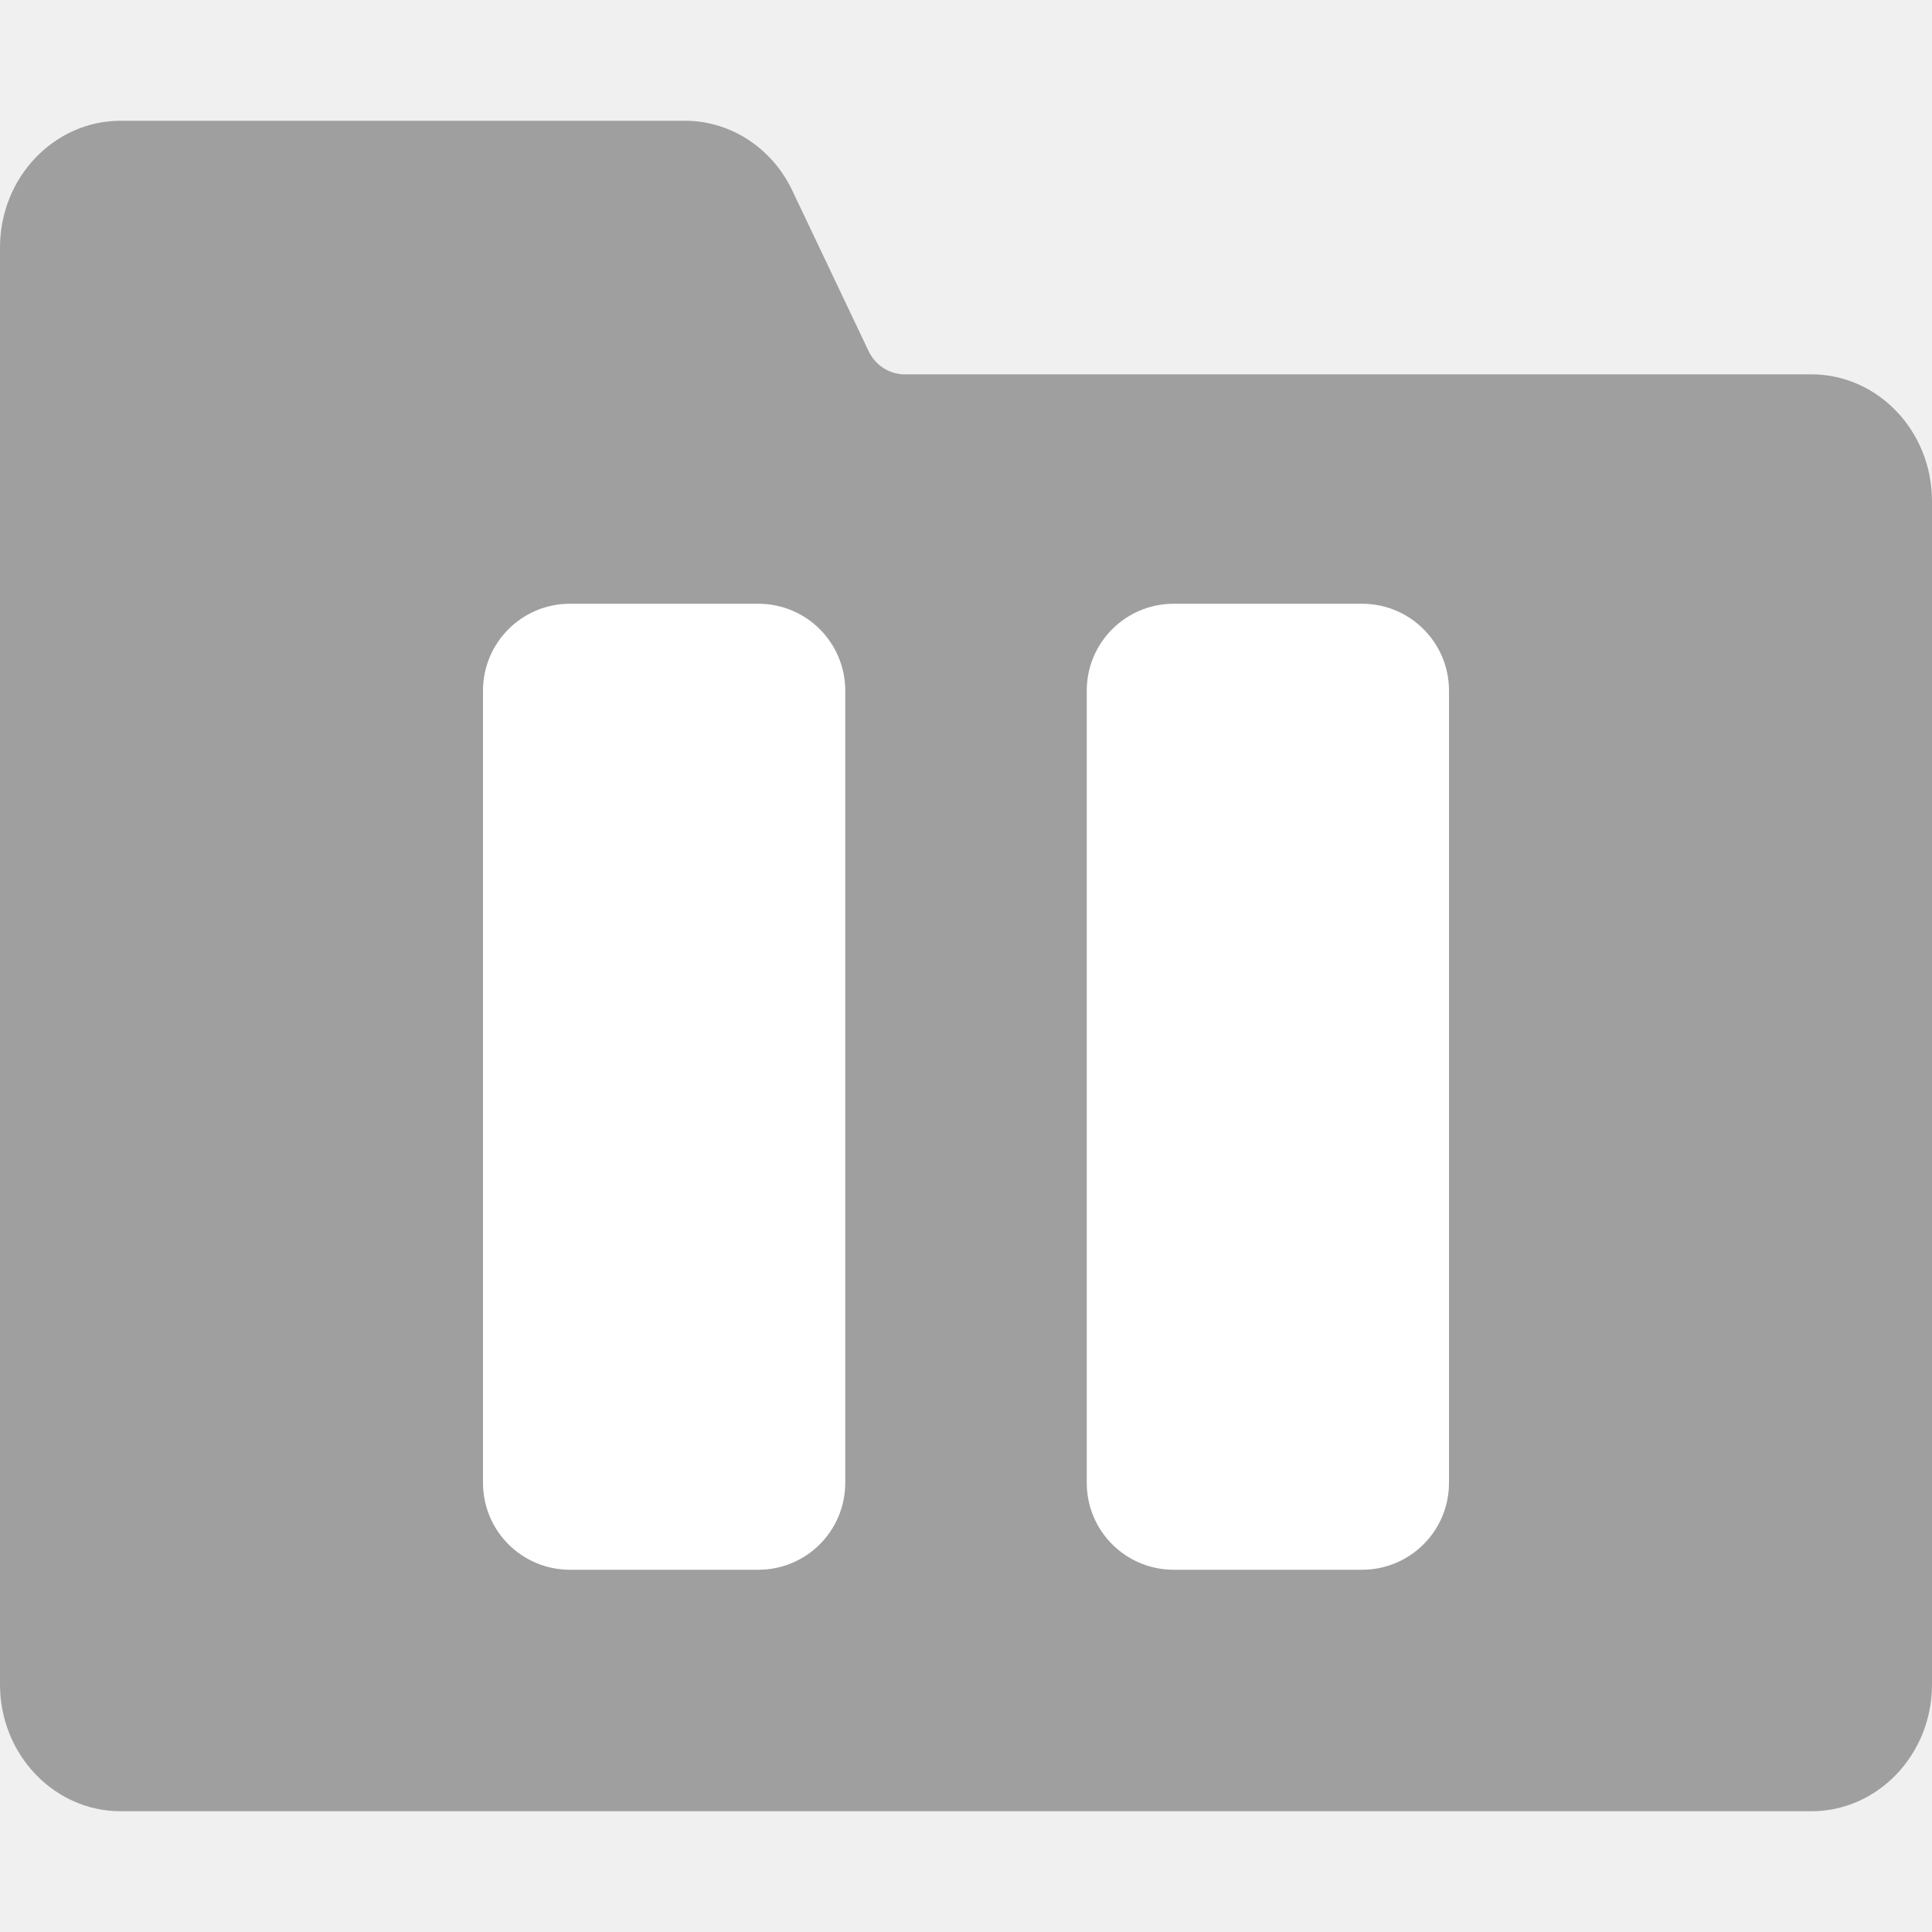
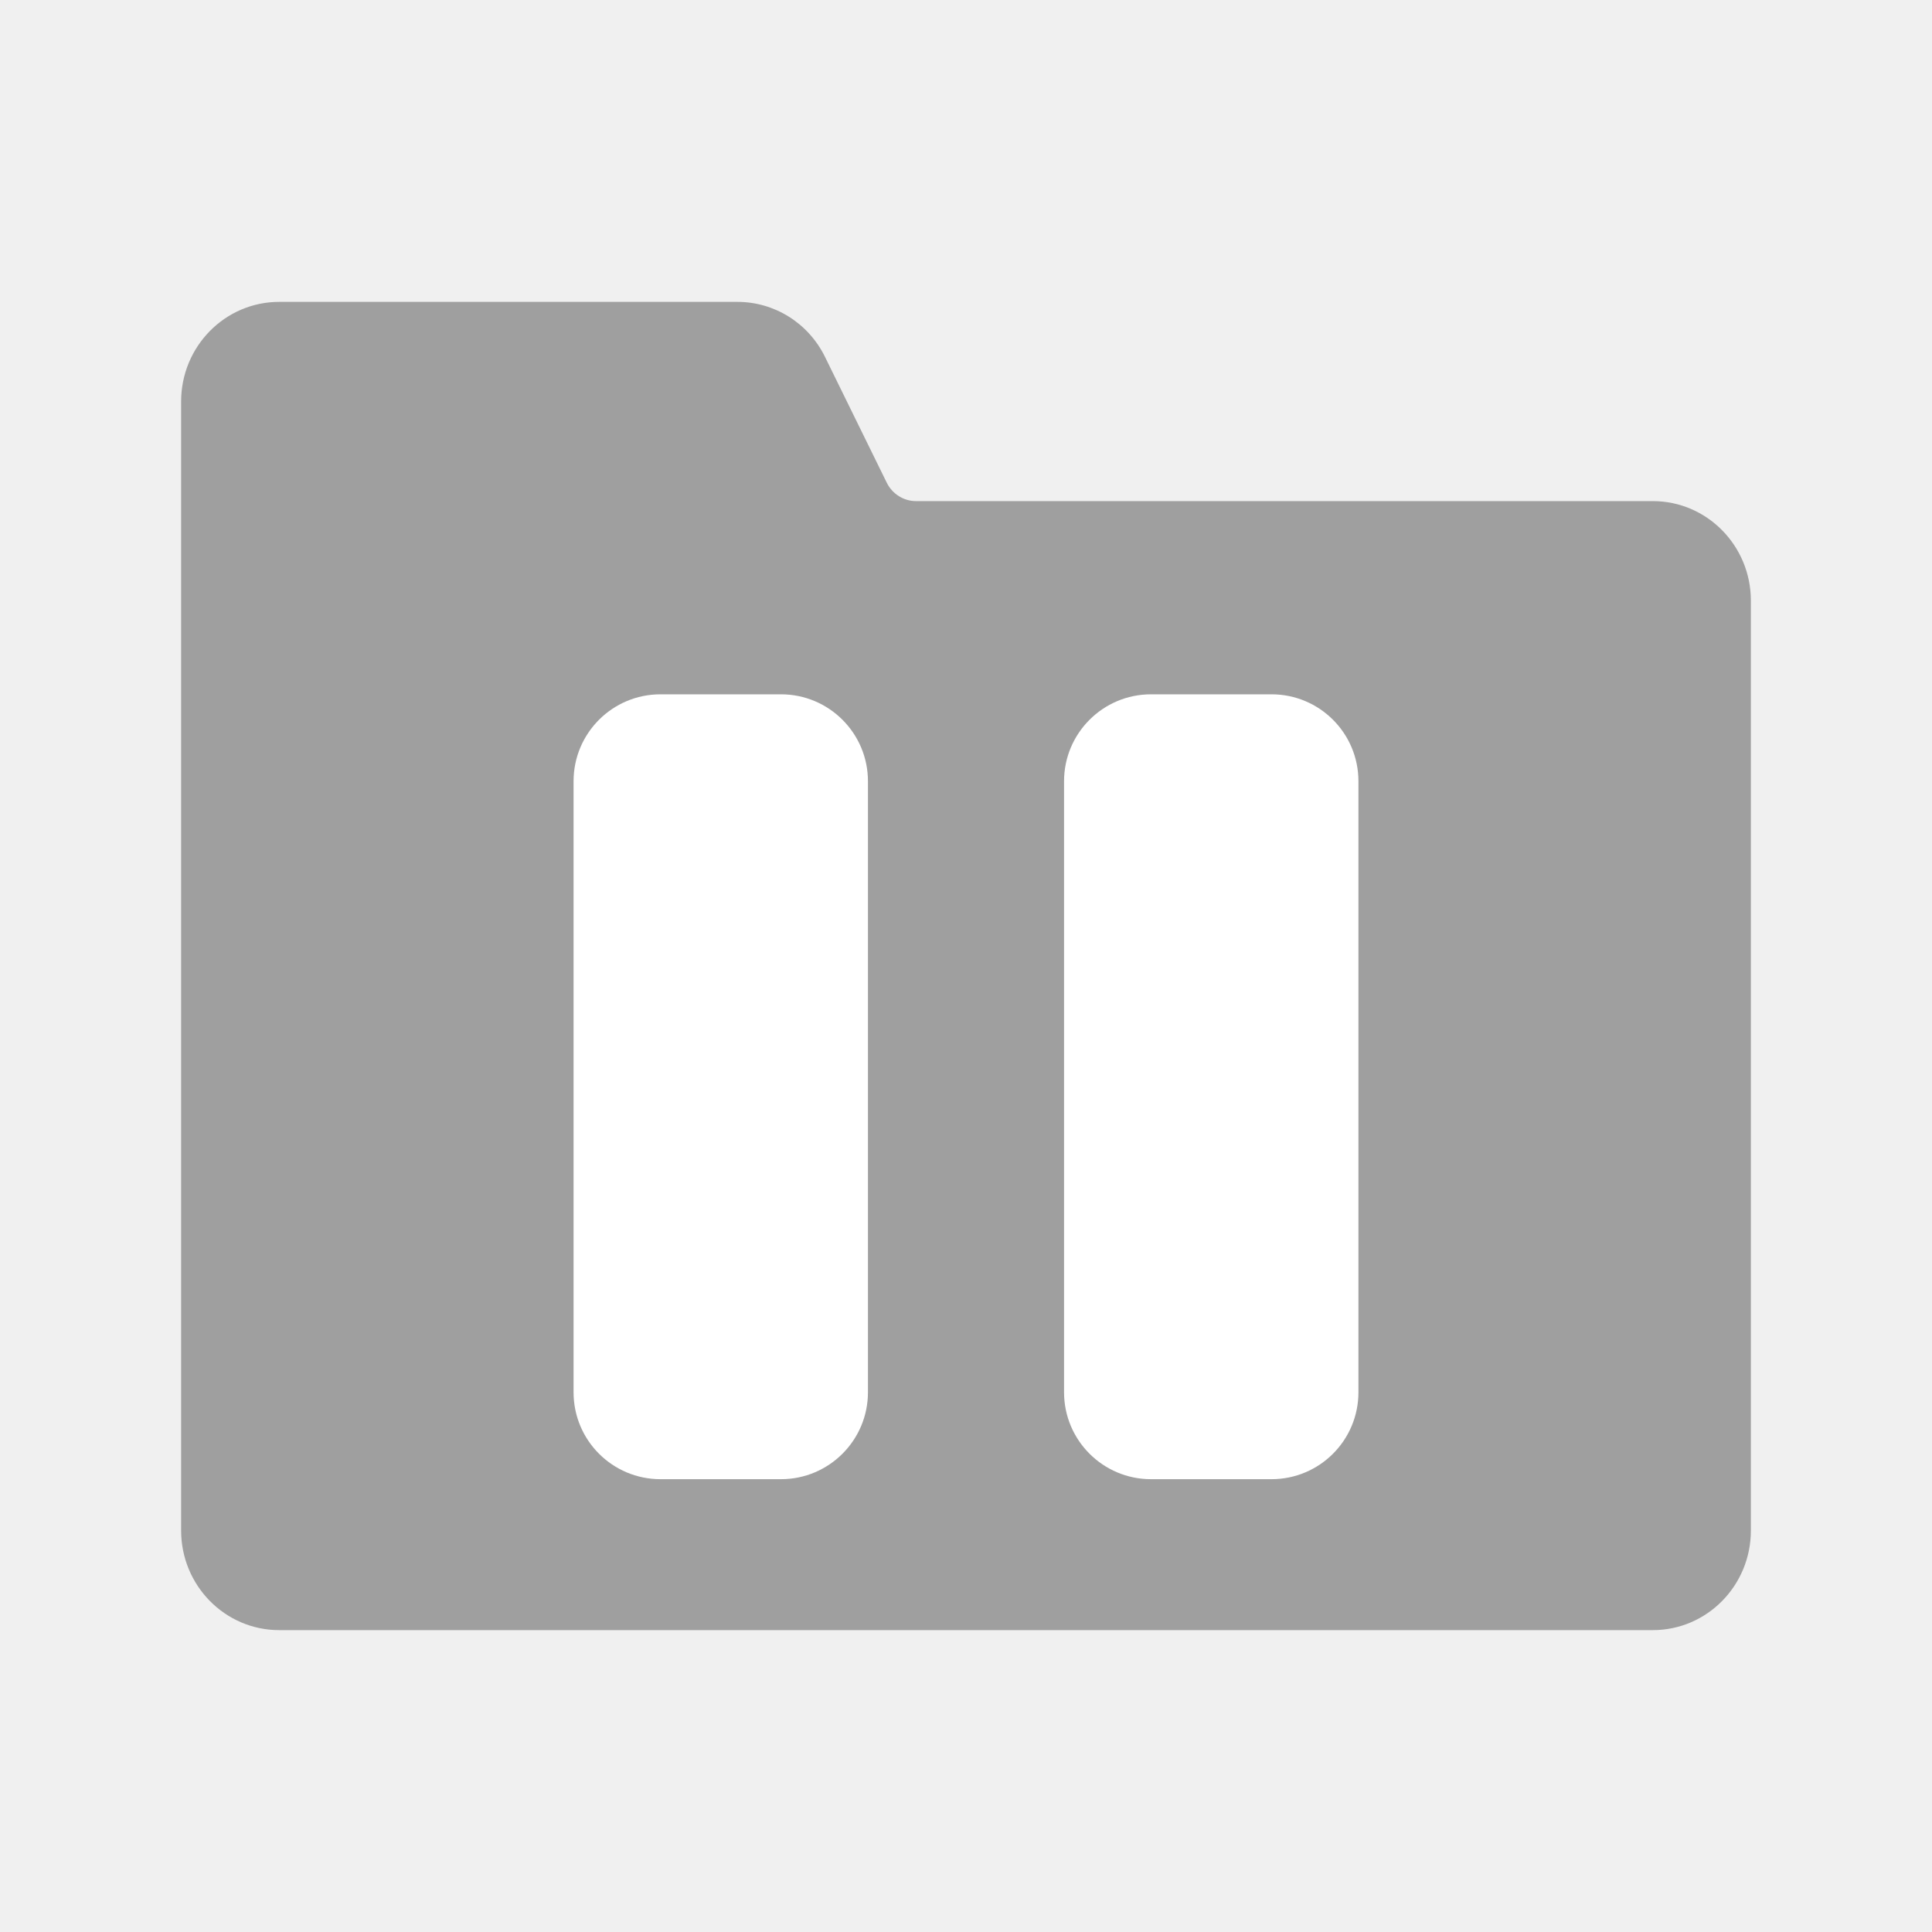
- <svg xmlns="http://www.w3.org/2000/svg" xmlns:xlink="http://www.w3.org/1999/xlink" width="16px" height="16px" viewBox="0 0 16 16" version="1.1">
-   <defs>
-     <path d="M15,3.1 L7.491,3.1 C7.365,3.1 7.249,3.025 7.193,2.907 L6.561,1.577 C6.392,1.222 6.045,0.998 5.667,1 L1,1 C0.448,1 0,1.47 0,2.05 L0,13.95 C0,14.53 0.448,15 1,15 L15,15 C15.552,15 16,14.53 16,13.95 L16,4.15 C16,3.57 15.552,3.1 15,3.1 Z" id="path-1" />
-   </defs>
+ <svg xmlns="http://www.w3.org/2000/svg" width="16px" height="16px" viewBox="0 0 16 16" version="1.1">
  <g id="icons/theme/colored/state-pause" stroke="none" stroke-width="1" fill="none" fill-rule="evenodd">
-     <mask id="mask-2" fill="white">
-       <use xlink:href="#path-1" />
-     </mask>
-     <use id="icon" fill="#9F9F9F" xlink:href="#path-1" />
-     <path d="M6.28,5 C6.678,5 7,5.322 7,5.72 L7,12.28 C7,12.678 6.678,13 6.28,13 L4.72,13 C4.322,13 4,12.678 4,12.28 L4,5.72 C4,5.322 4.322,5 4.72,5 L6.28,5 Z M11.28,5 C11.678,5 12,5.322 12,5.72 L12,12.28 C12,12.678 11.678,13 11.28,13 L9.72,13 C9.322,13 9,12.678 9,12.28 L9,5.72 C9,5.322 9.322,5 9.72,5 L11.28,5 Z" id="Combined-Shape" fill="#FFFFFF" fill-rule="nonzero" mask="url(#mask-2)" />
+     <g id="Group" transform="translate(1.5, 2.5)">
+       <path d="M12.188,1.65 L6.086,1.65 C5.984,1.65 5.89,1.591 5.844,1.498 L5.331,0.453 C5.193,0.174 4.912,-0.001 4.604,0 L0.812,0 C0.364,0 0,0.369 0,0.825 L0,10.175 C0,10.631 0.364,11 0.812,11 L12.188,11 C12.636,11 13,10.631 13,10.175 L13,2.475 C13,2.019 12.636,1.65 12.188,1.65 Z" id="icon" fill="#9F9F9F" />
+       <path d="M4.968,3.25 C5.365,3.25 5.688,3.572 5.688,3.97 L5.688,9.03 C5.688,9.428 5.365,9.75 4.968,9.75 L3.97,9.75 C3.572,9.75 3.25,9.428 3.25,9.03 L3.25,3.97 C3.25,3.572 3.572,3.25 3.97,3.25 L4.968,3.25 Z M9.03,3.25 C9.428,3.25 9.75,3.572 9.75,3.97 L9.75,9.03 C9.75,9.428 9.428,9.75 9.03,9.75 L8.032,9.75 C7.635,9.75 7.312,9.428 7.312,9.03 L7.312,3.97 C7.312,3.572 7.635,3.25 8.032,3.25 L9.03,3.25 Z" id="Combined-Shape" fill="#FFFFFF" fill-rule="nonzero" />
+     </g>
  </g>
</svg>
